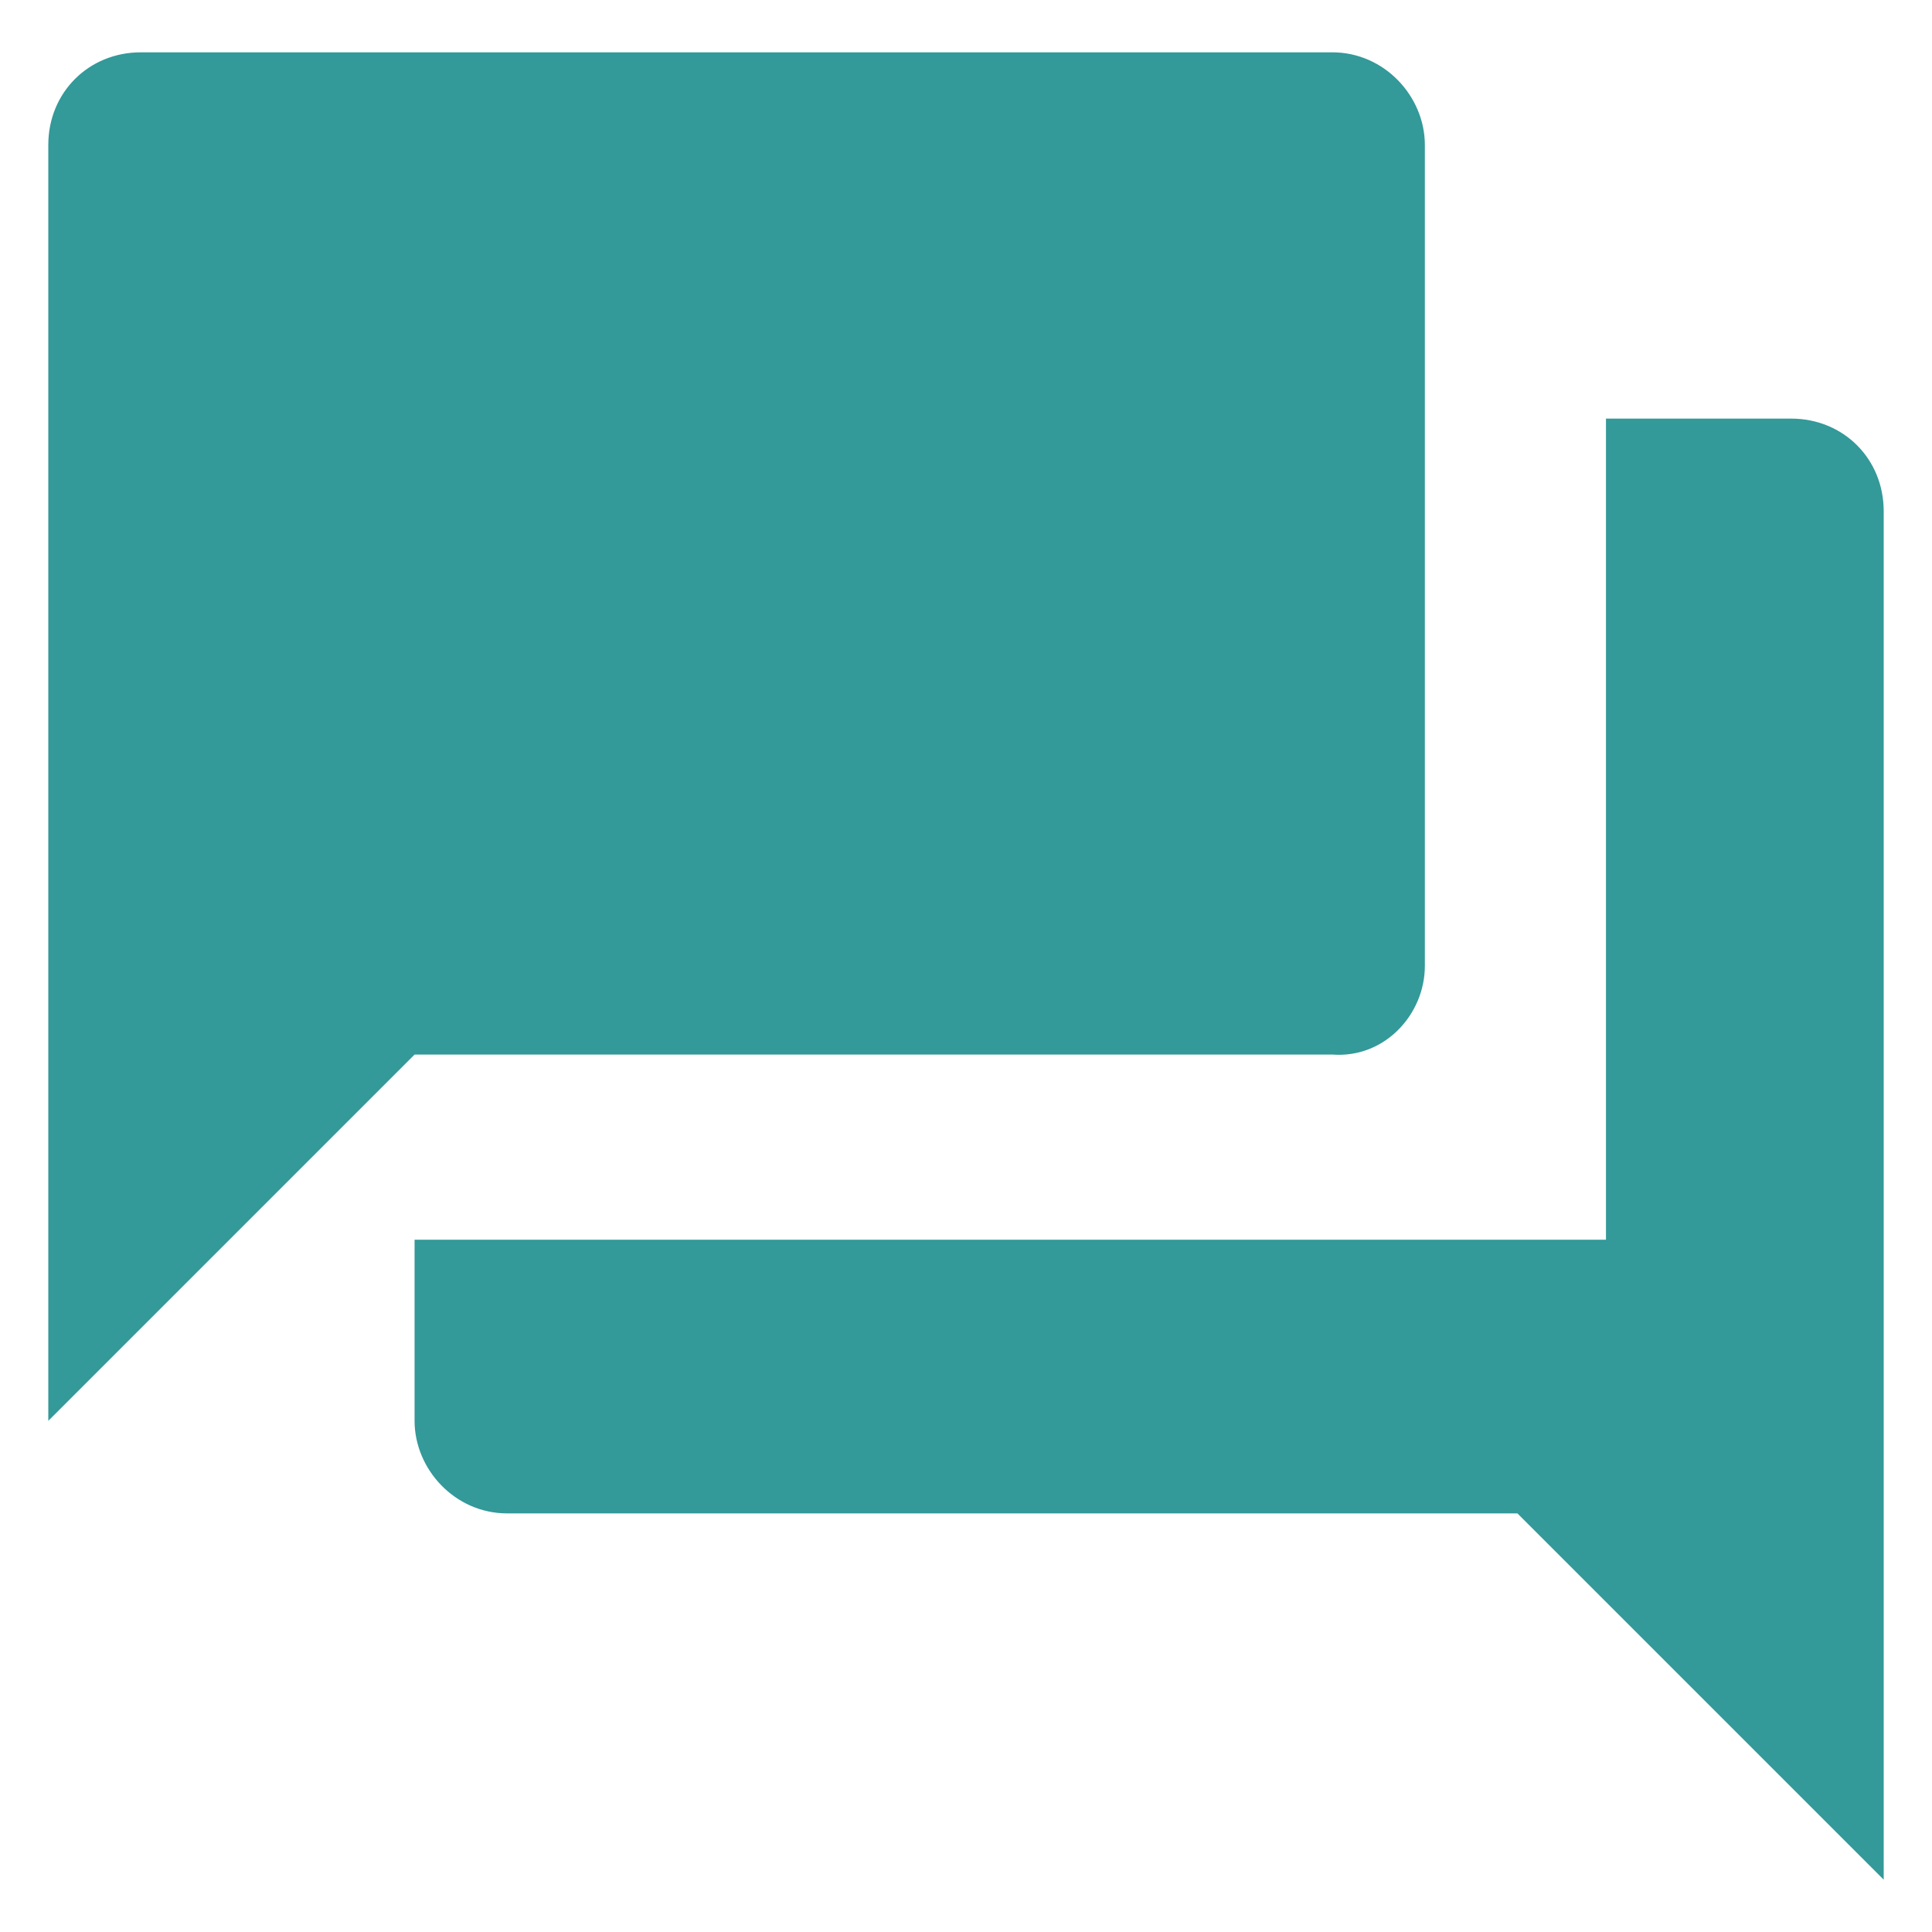
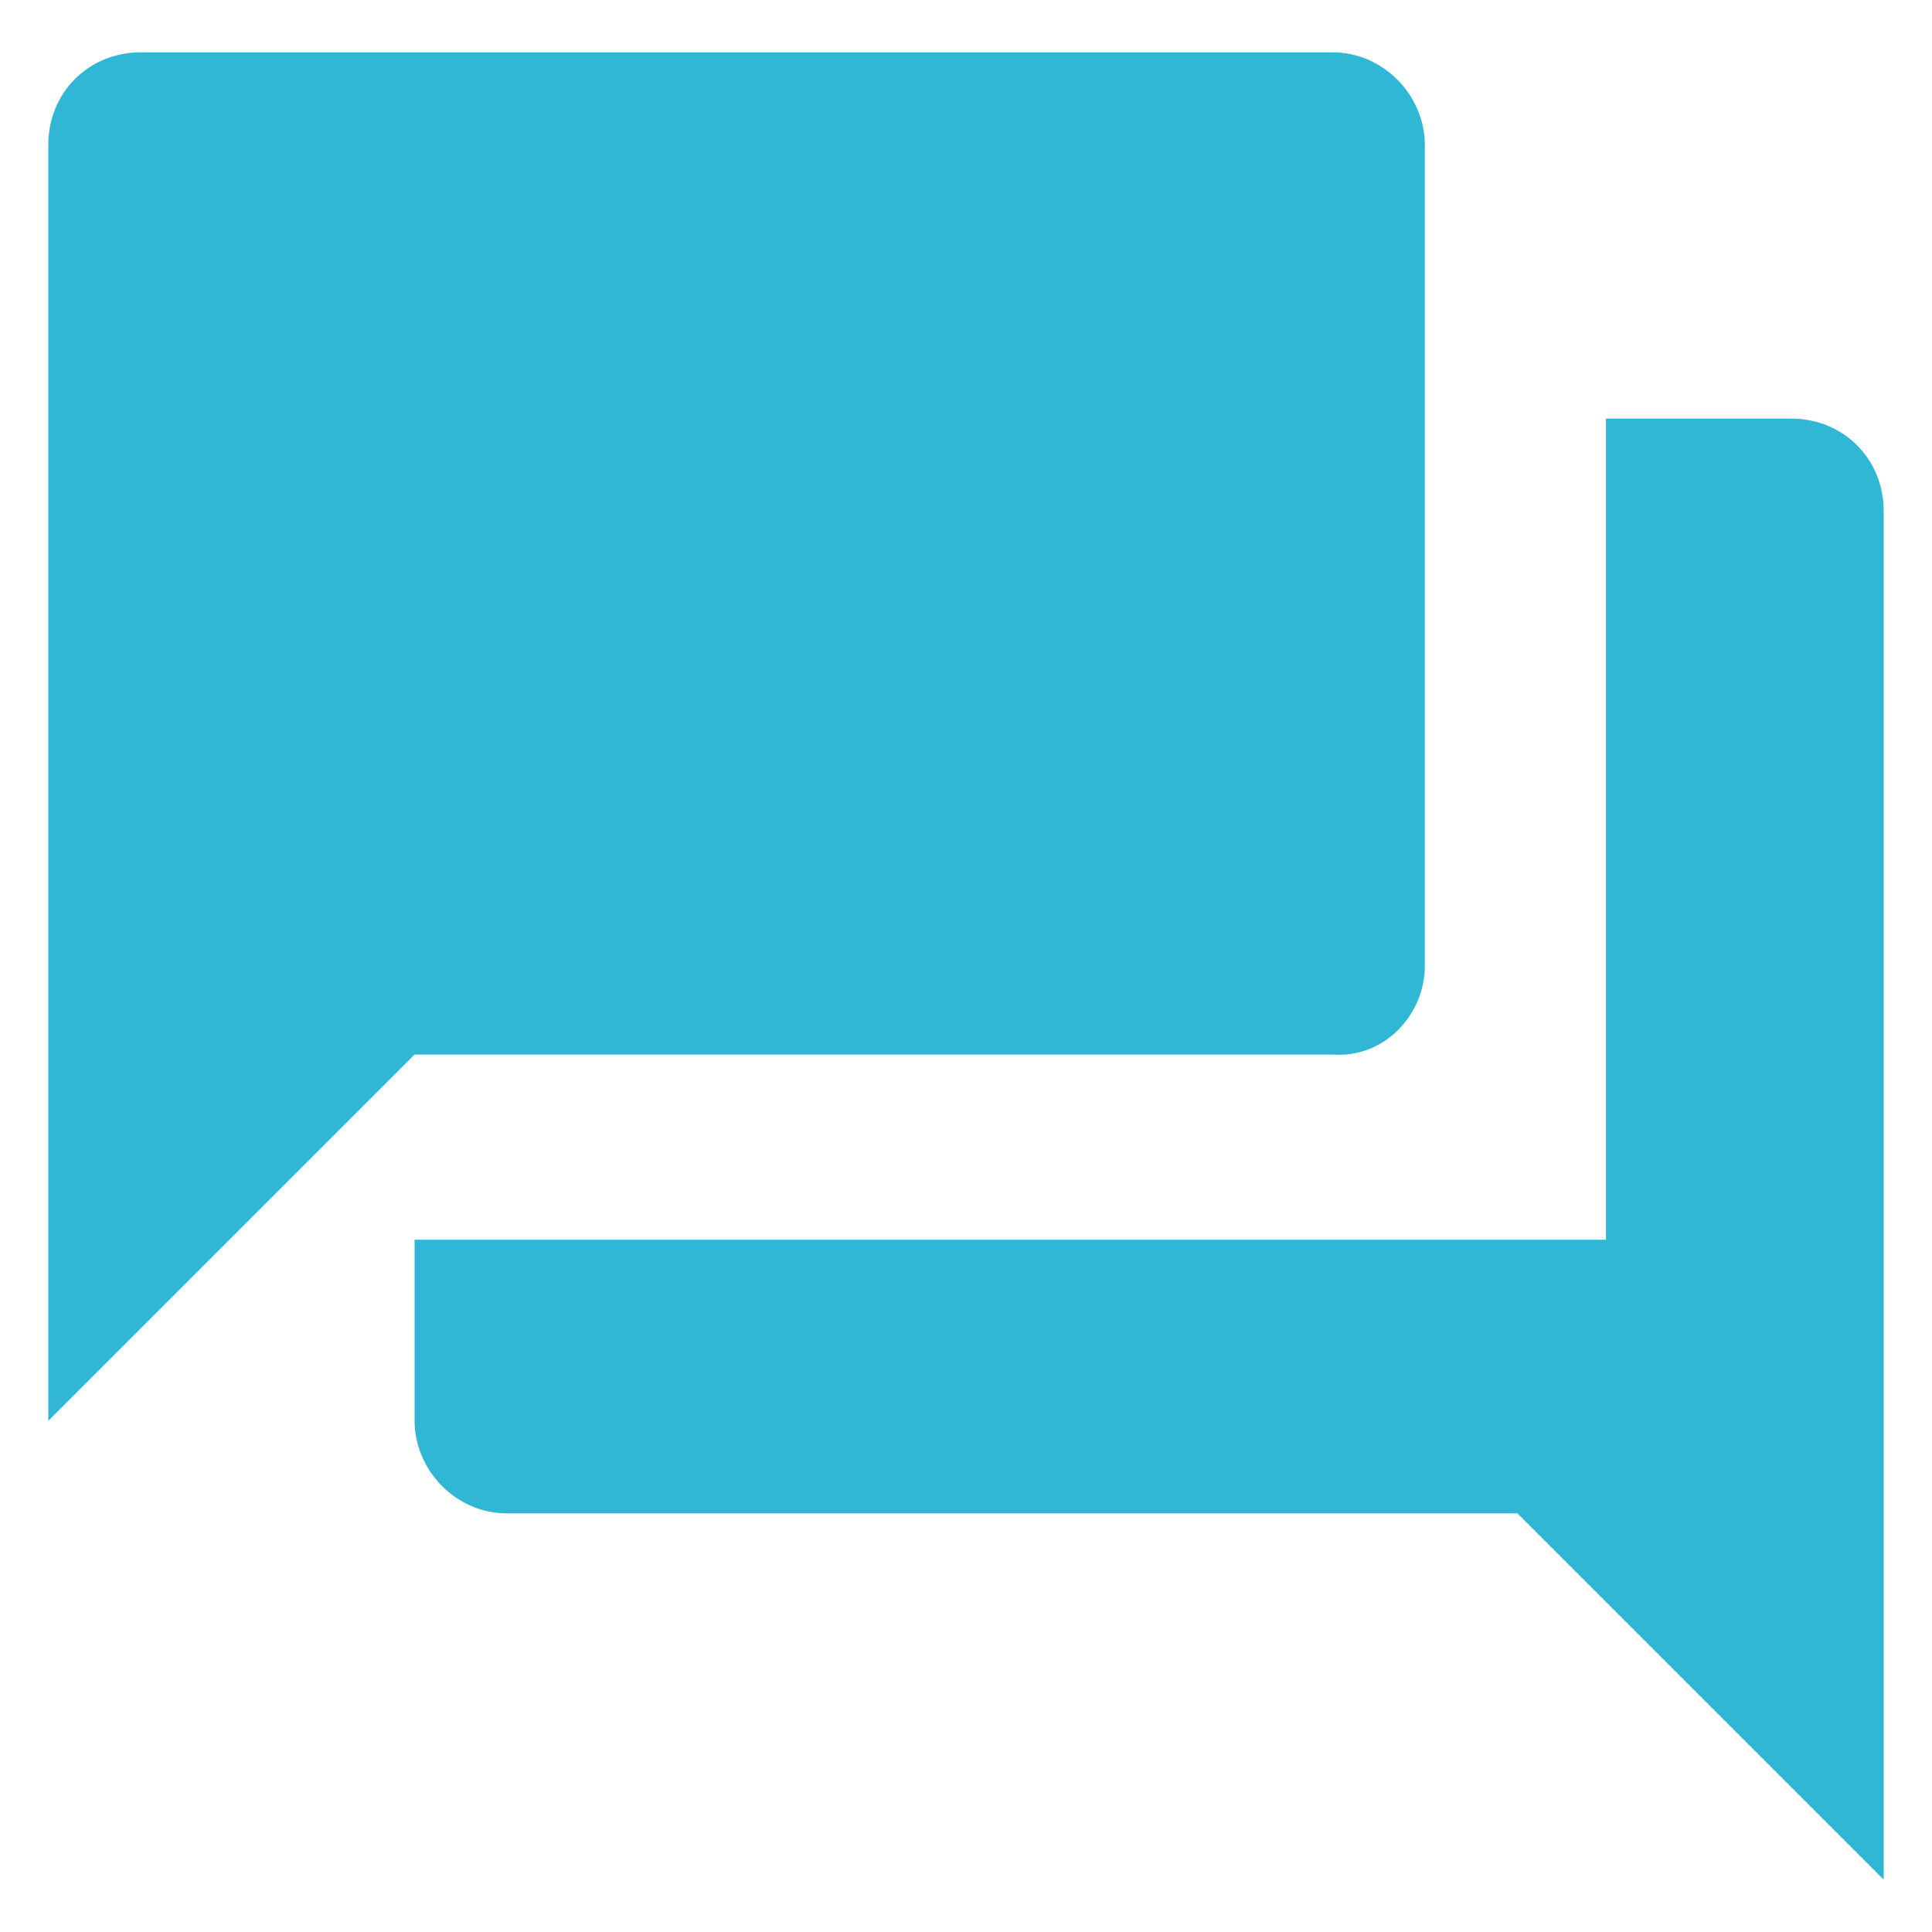
- <svg xmlns="http://www.w3.org/2000/svg" version="1.1" id="svg2" x="0px" y="0px" viewBox="0 0 48 48" style="enable-background:new 0 0 48 48;" xml:space="preserve">
-   <style type="text/css">
+ <svg xmlns="http://www.w3.org/2000/svg" version="1.1" id="svg2" x="0px" y="0px" viewBox="0 0 48 48" xml:space="preserve" width="51.2" height="51.2">
+   <defs id="defs8" />
+   <style type="text/css" id="style2">
	.st0{fill:none;}
	.st1{fill:#339999;}
</style>
-   <path id="path4" class="st0" d="M0,0h48v48H0V0z" />
-   <path id="path6" class="st1" d="M44.5,10.4h-4.6v20.4H10.3v4.5c0,1.2,1,2.3,2.3,2.3h25.1l9.1,9.1v-34C46.8,11.4,45.8,10.4,44.5,10.4  z M35.4,24V3.6c0-1.2-1-2.3-2.3-2.3H3.5c-1.3,0-2.3,1-2.3,2.3v31.7l9.1-9.1h22.8C34.4,26.3,35.4,25.2,35.4,24z" />
+   <path id="path4" class="st0" d="M 0,0 H 48 V 48 H 0 Z" style="fill:none" />
+   <path id="path6" class="st1" d="M 44.5,10.4 H 39.9 V 30.8 H 10.3 v 4.5 c 0,1.2 1,2.3 2.3,2.3 h 25.1 l 9.1,9.1 v -34 c 0,-1.3 -1,-2.3 -2.3,-2.3 z M 35.4,24 V 3.6 c 0,-1.2 -1,-2.3 -2.3,-2.3 H 3.5 c -1.3,0 -2.3,1 -2.3,2.3 v 31.7 l 9.1,-9.1 h 22.8 c 1.3,0.1 2.3,-1 2.3,-2.2 z" style="fill:#31b7d6" />
</svg>
